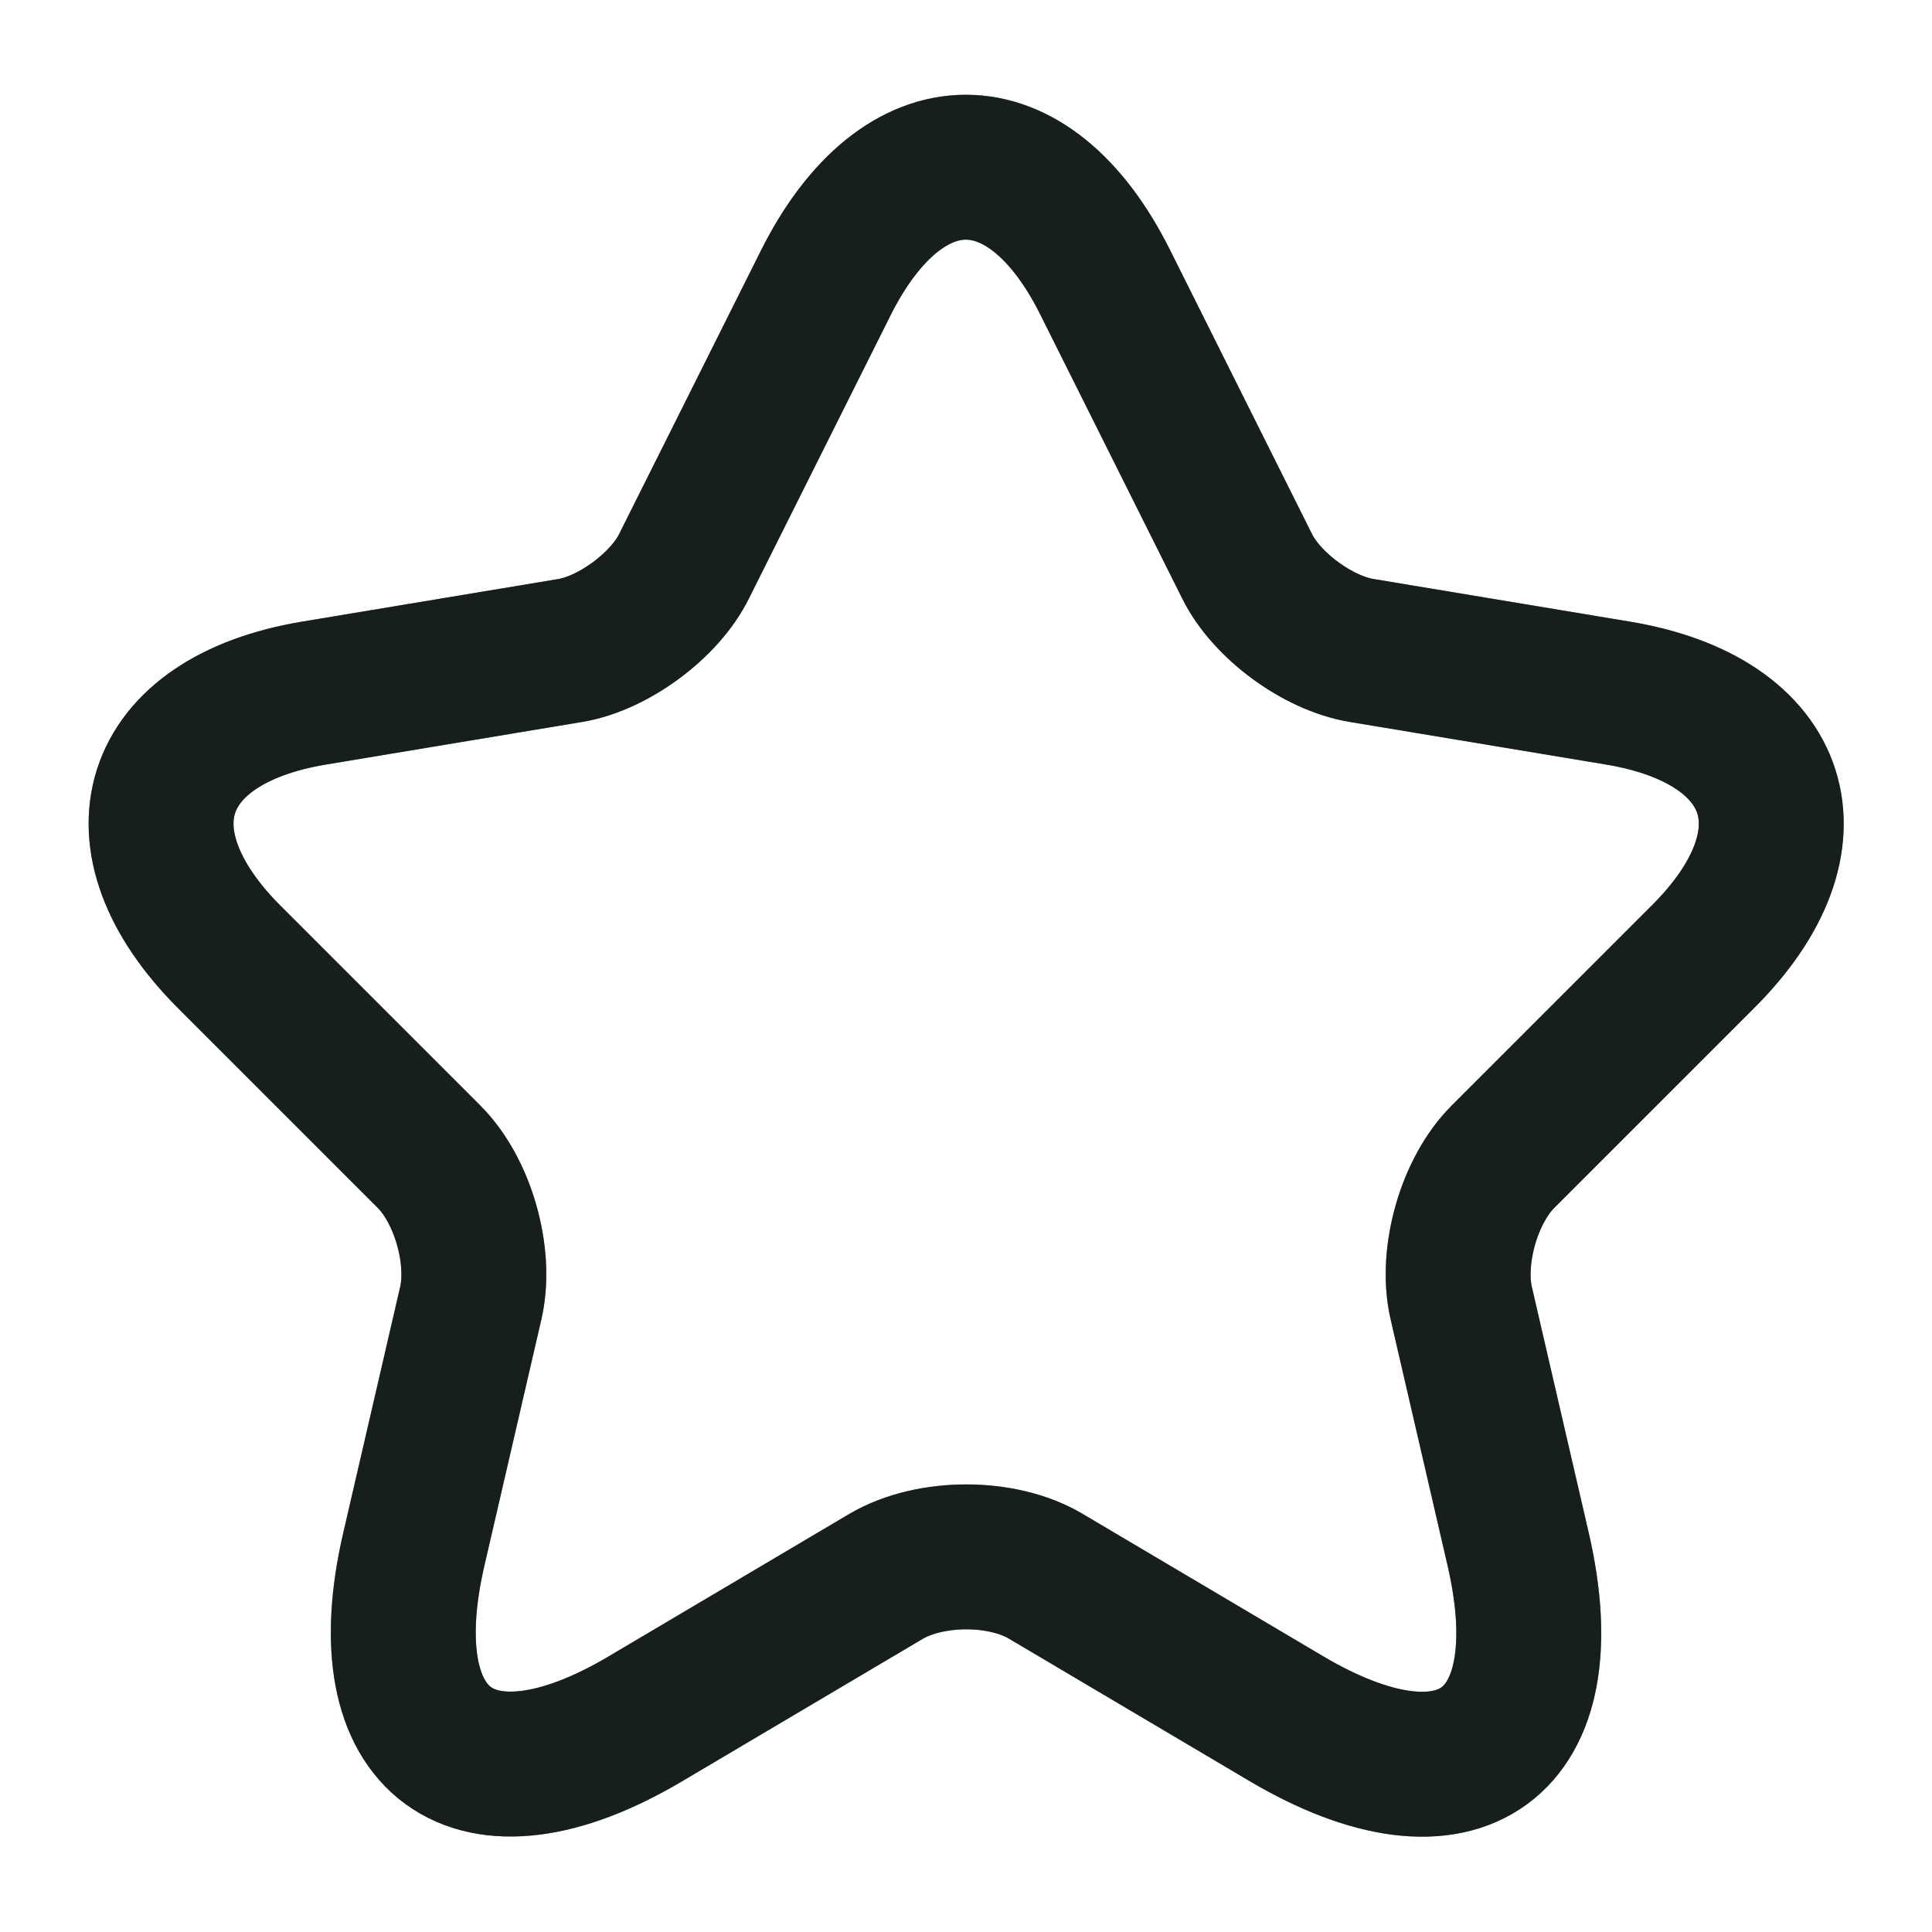
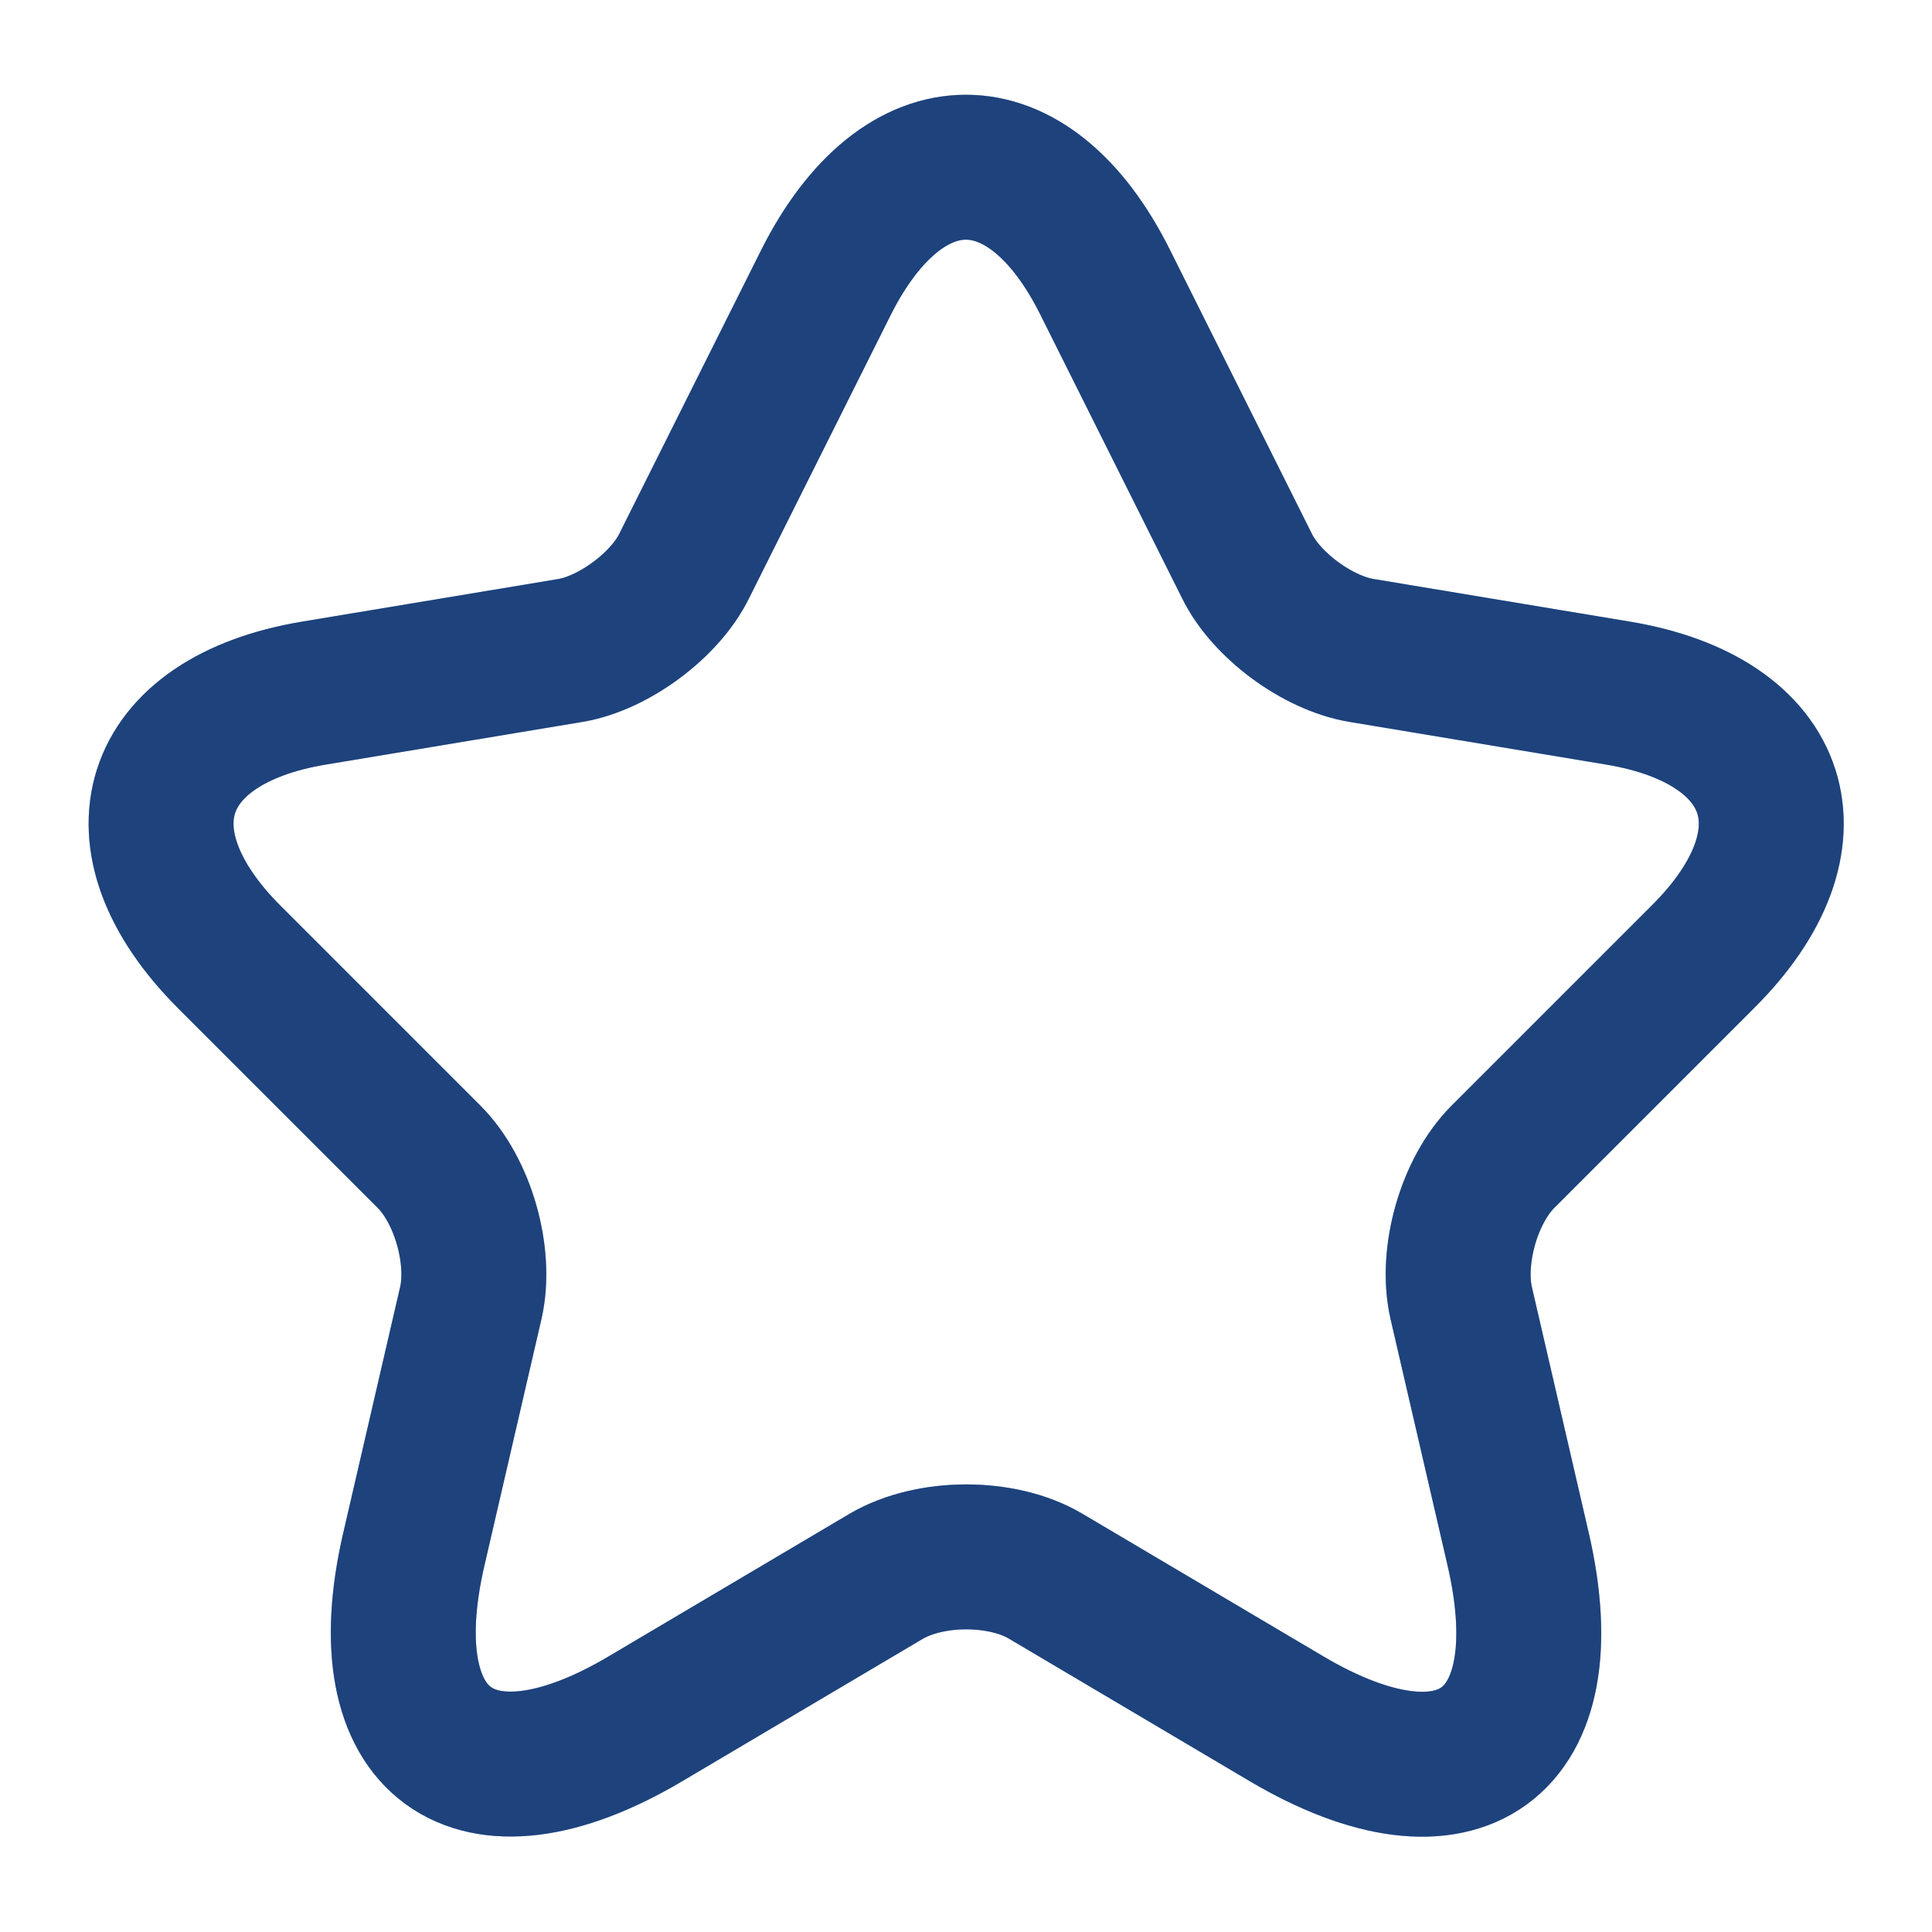
<svg xmlns="http://www.w3.org/2000/svg" width="20" height="20" viewBox="0 0 20 20" fill="none">
-   <path d="M11.442 2.925L12.908 5.858C13.108 6.267 13.642 6.658 14.092 6.733L16.75 7.175C18.45 7.458 18.85 8.692 17.625 9.908L15.558 11.975C15.208 12.325 15.017 13 15.125 13.483L15.717 16.042C16.183 18.067 15.108 18.85 13.317 17.792L10.825 16.317C10.375 16.05 9.633 16.05 9.175 16.317L6.683 17.792C4.9 18.85 3.817 18.058 4.283 16.042L4.875 13.483C4.983 13 4.792 12.325 4.442 11.975L2.375 9.908C1.158 8.692 1.55 7.458 3.25 7.175L5.908 6.733C6.35 6.658 6.883 6.267 7.083 5.858L8.55 2.925C9.35 1.333 10.65 1.333 11.442 2.925Z" stroke="#2D3A3C" stroke-width="1.5" stroke-linecap="round" stroke-linejoin="round" />
+   <path d="M11.442 2.925L12.908 5.858C13.108 6.267 13.642 6.658 14.092 6.733L16.75 7.175C18.45 7.458 18.85 8.692 17.625 9.908L15.558 11.975C15.208 12.325 15.017 13 15.125 13.483L15.717 16.042C16.183 18.067 15.108 18.85 13.317 17.792L10.825 16.317C10.375 16.05 9.633 16.05 9.175 16.317L6.683 17.792C4.9 18.85 3.817 18.058 4.283 16.042L4.875 13.483C4.983 13 4.792 12.325 4.442 11.975L2.375 9.908C1.158 8.692 1.55 7.458 3.25 7.175L5.908 6.733C6.35 6.658 6.883 6.267 7.083 5.858L8.55 2.925C9.35 1.333 10.65 1.333 11.442 2.925Z" stroke="#3b82f0" stroke-width="1.5" stroke-linecap="round" stroke-linejoin="round" />
  <path d="M11.442 2.925L12.908 5.858C13.108 6.267 13.642 6.658 14.092 6.733L16.75 7.175C18.45 7.458 18.85 8.692 17.625 9.908L15.558 11.975C15.208 12.325 15.017 13 15.125 13.483L15.717 16.042C16.183 18.067 15.108 18.85 13.317 17.792L10.825 16.317C10.375 16.05 9.633 16.05 9.175 16.317L6.683 17.792C4.9 18.85 3.817 18.058 4.283 16.042L4.875 13.483C4.983 13 4.792 12.325 4.442 11.975L2.375 9.908C1.158 8.692 1.55 7.458 3.25 7.175L5.908 6.733C6.35 6.658 6.883 6.267 7.083 5.858L8.55 2.925C9.35 1.333 10.65 1.333 11.442 2.925Z" stroke="black" stroke-opacity="0.2" stroke-width="1.5" stroke-linecap="round" stroke-linejoin="round" />
  <path d="M11.442 2.925L12.908 5.858C13.108 6.267 13.642 6.658 14.092 6.733L16.75 7.175C18.45 7.458 18.85 8.692 17.625 9.908L15.558 11.975C15.208 12.325 15.017 13 15.125 13.483L15.717 16.042C16.183 18.067 15.108 18.85 13.317 17.792L10.825 16.317C10.375 16.05 9.633 16.05 9.175 16.317L6.683 17.792C4.9 18.85 3.817 18.058 4.283 16.042L4.875 13.483C4.983 13 4.792 12.325 4.442 11.975L2.375 9.908C1.158 8.692 1.55 7.458 3.25 7.175L5.908 6.733C6.35 6.658 6.883 6.267 7.083 5.858L8.55 2.925C9.35 1.333 10.65 1.333 11.442 2.925Z" stroke="black" stroke-opacity="0.2" stroke-width="1.5" stroke-linecap="round" stroke-linejoin="round" />
  <path d="M11.442 2.925L12.908 5.858C13.108 6.267 13.642 6.658 14.092 6.733L16.75 7.175C18.45 7.458 18.85 8.692 17.625 9.908L15.558 11.975C15.208 12.325 15.017 13 15.125 13.483L15.717 16.042C16.183 18.067 15.108 18.85 13.317 17.792L10.825 16.317C10.375 16.05 9.633 16.05 9.175 16.317L6.683 17.792C4.9 18.85 3.817 18.058 4.283 16.042L4.875 13.483C4.983 13 4.792 12.325 4.442 11.975L2.375 9.908C1.158 8.692 1.55 7.458 3.25 7.175L5.908 6.733C6.35 6.658 6.883 6.267 7.083 5.858L8.55 2.925C9.35 1.333 10.65 1.333 11.442 2.925Z" stroke="black" stroke-opacity="0.2" stroke-width="1.5" stroke-linecap="round" stroke-linejoin="round" />
</svg>
